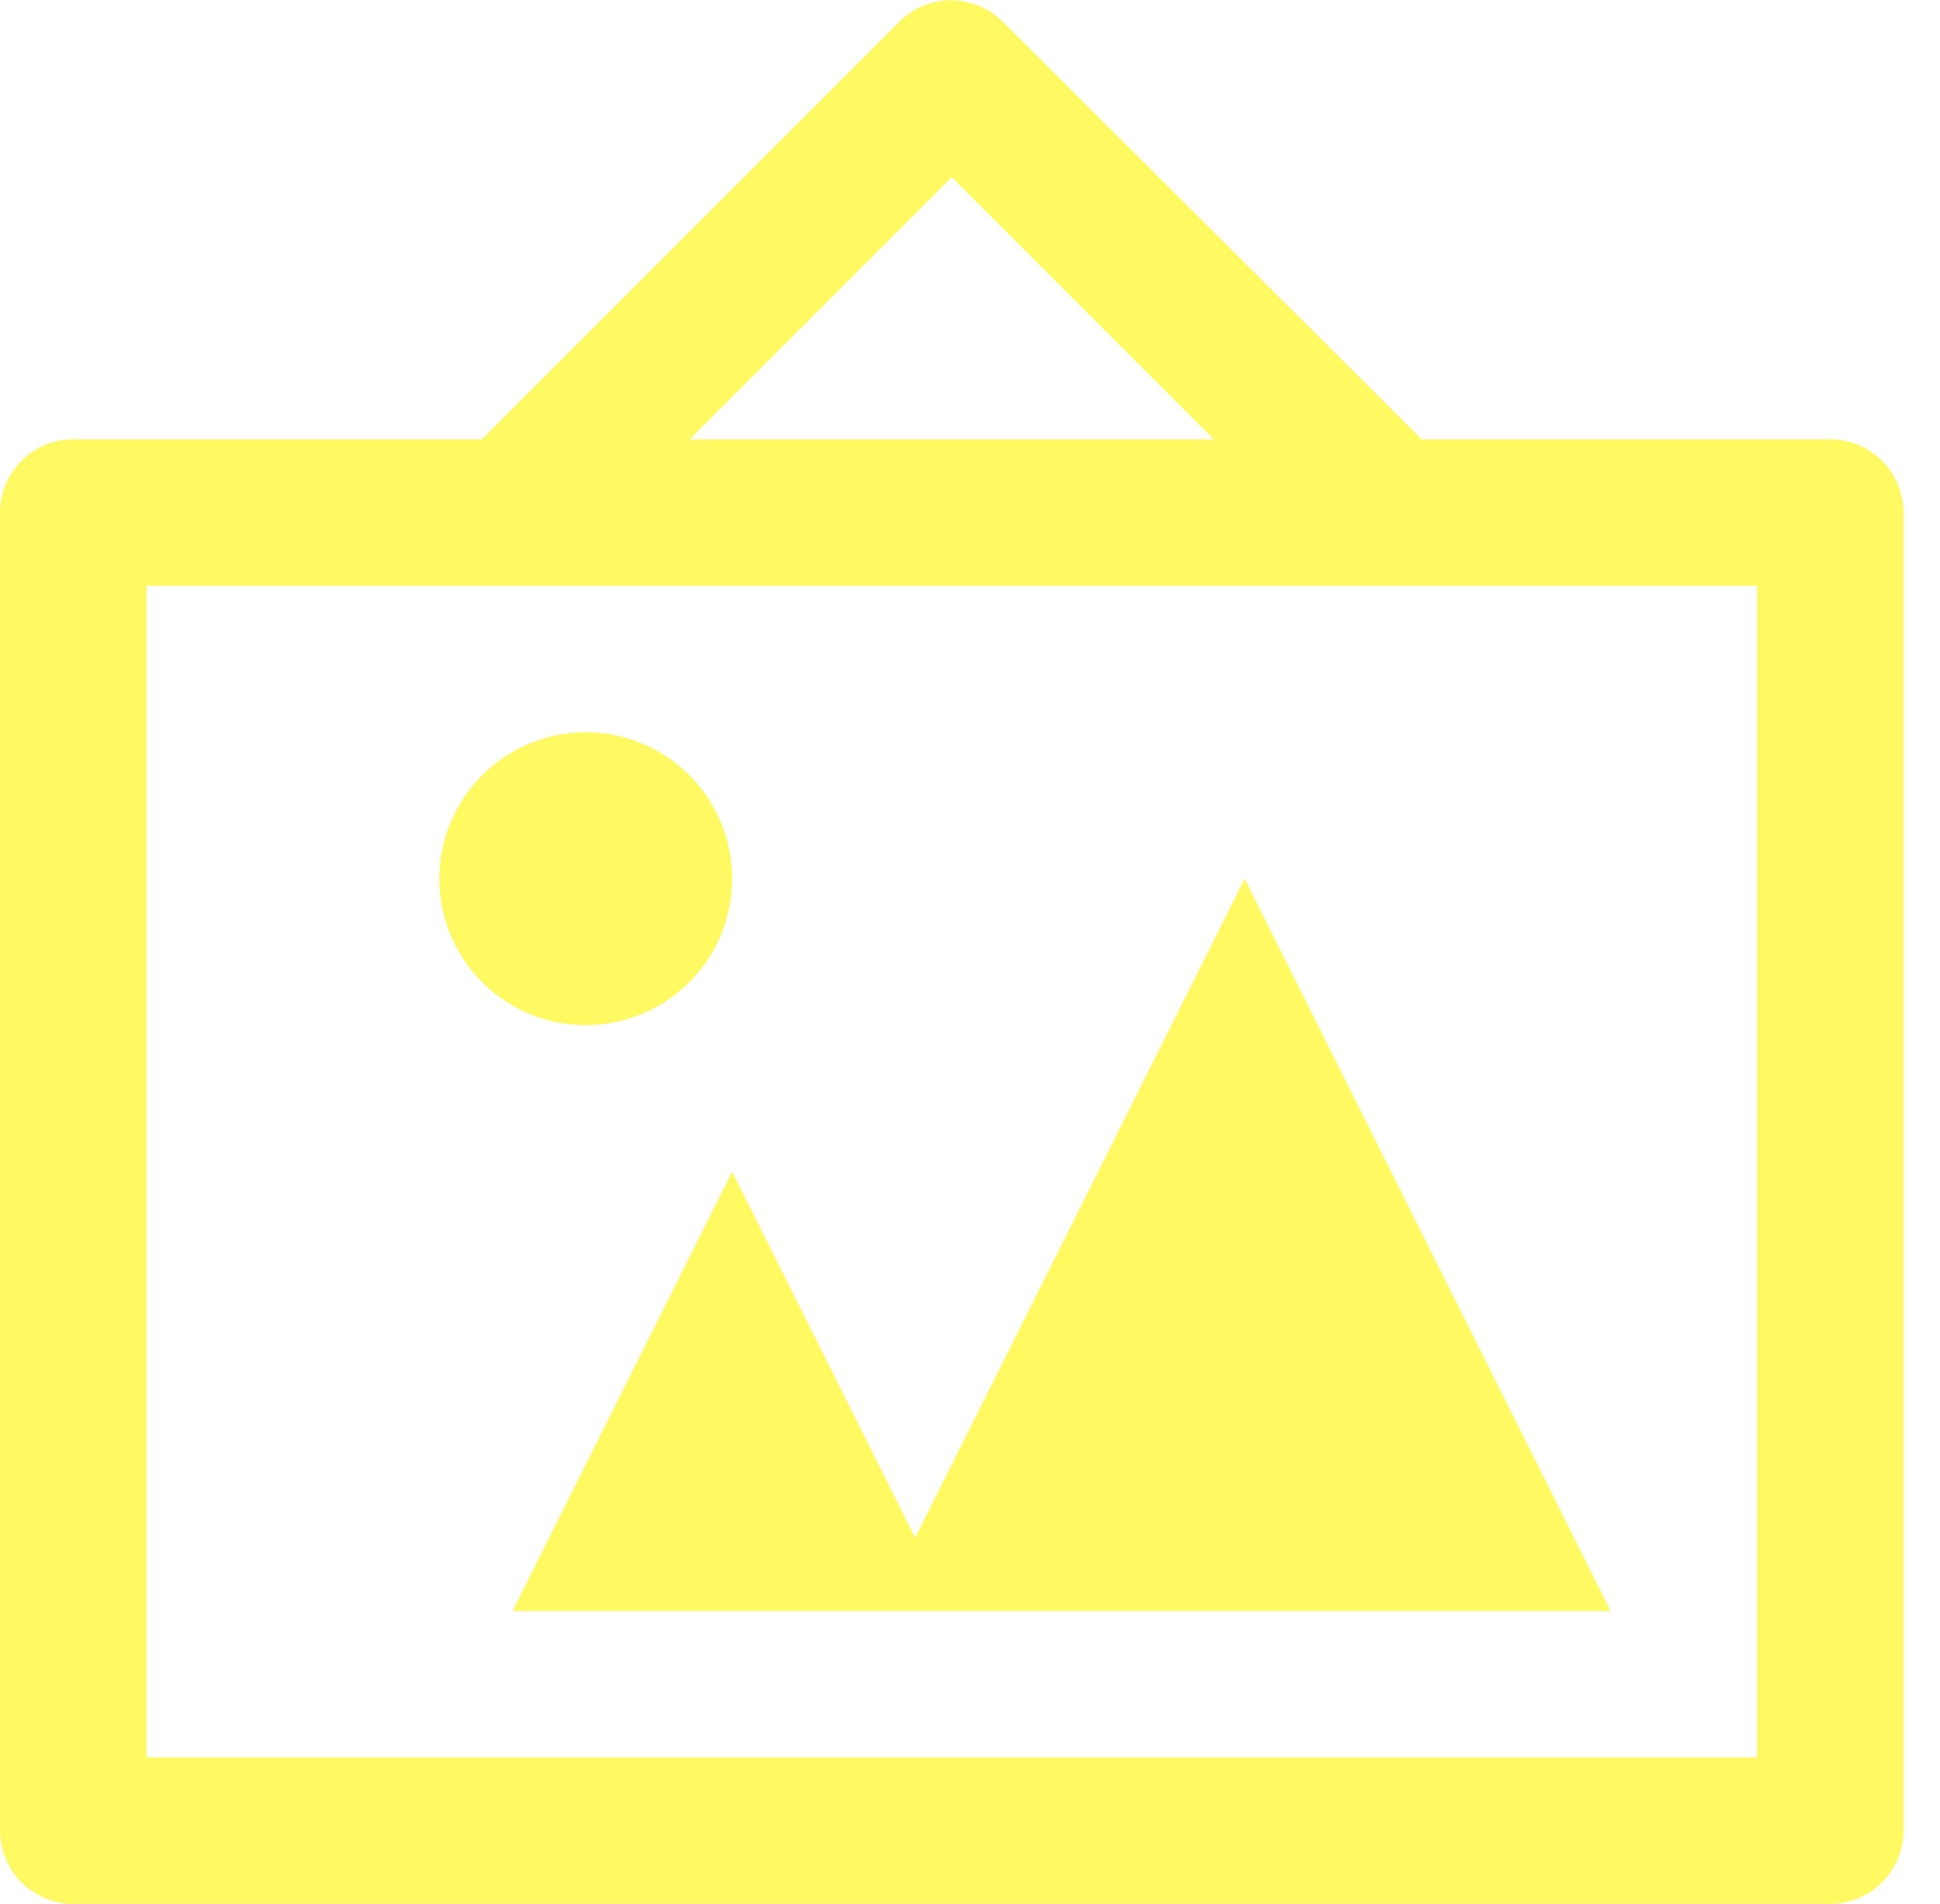
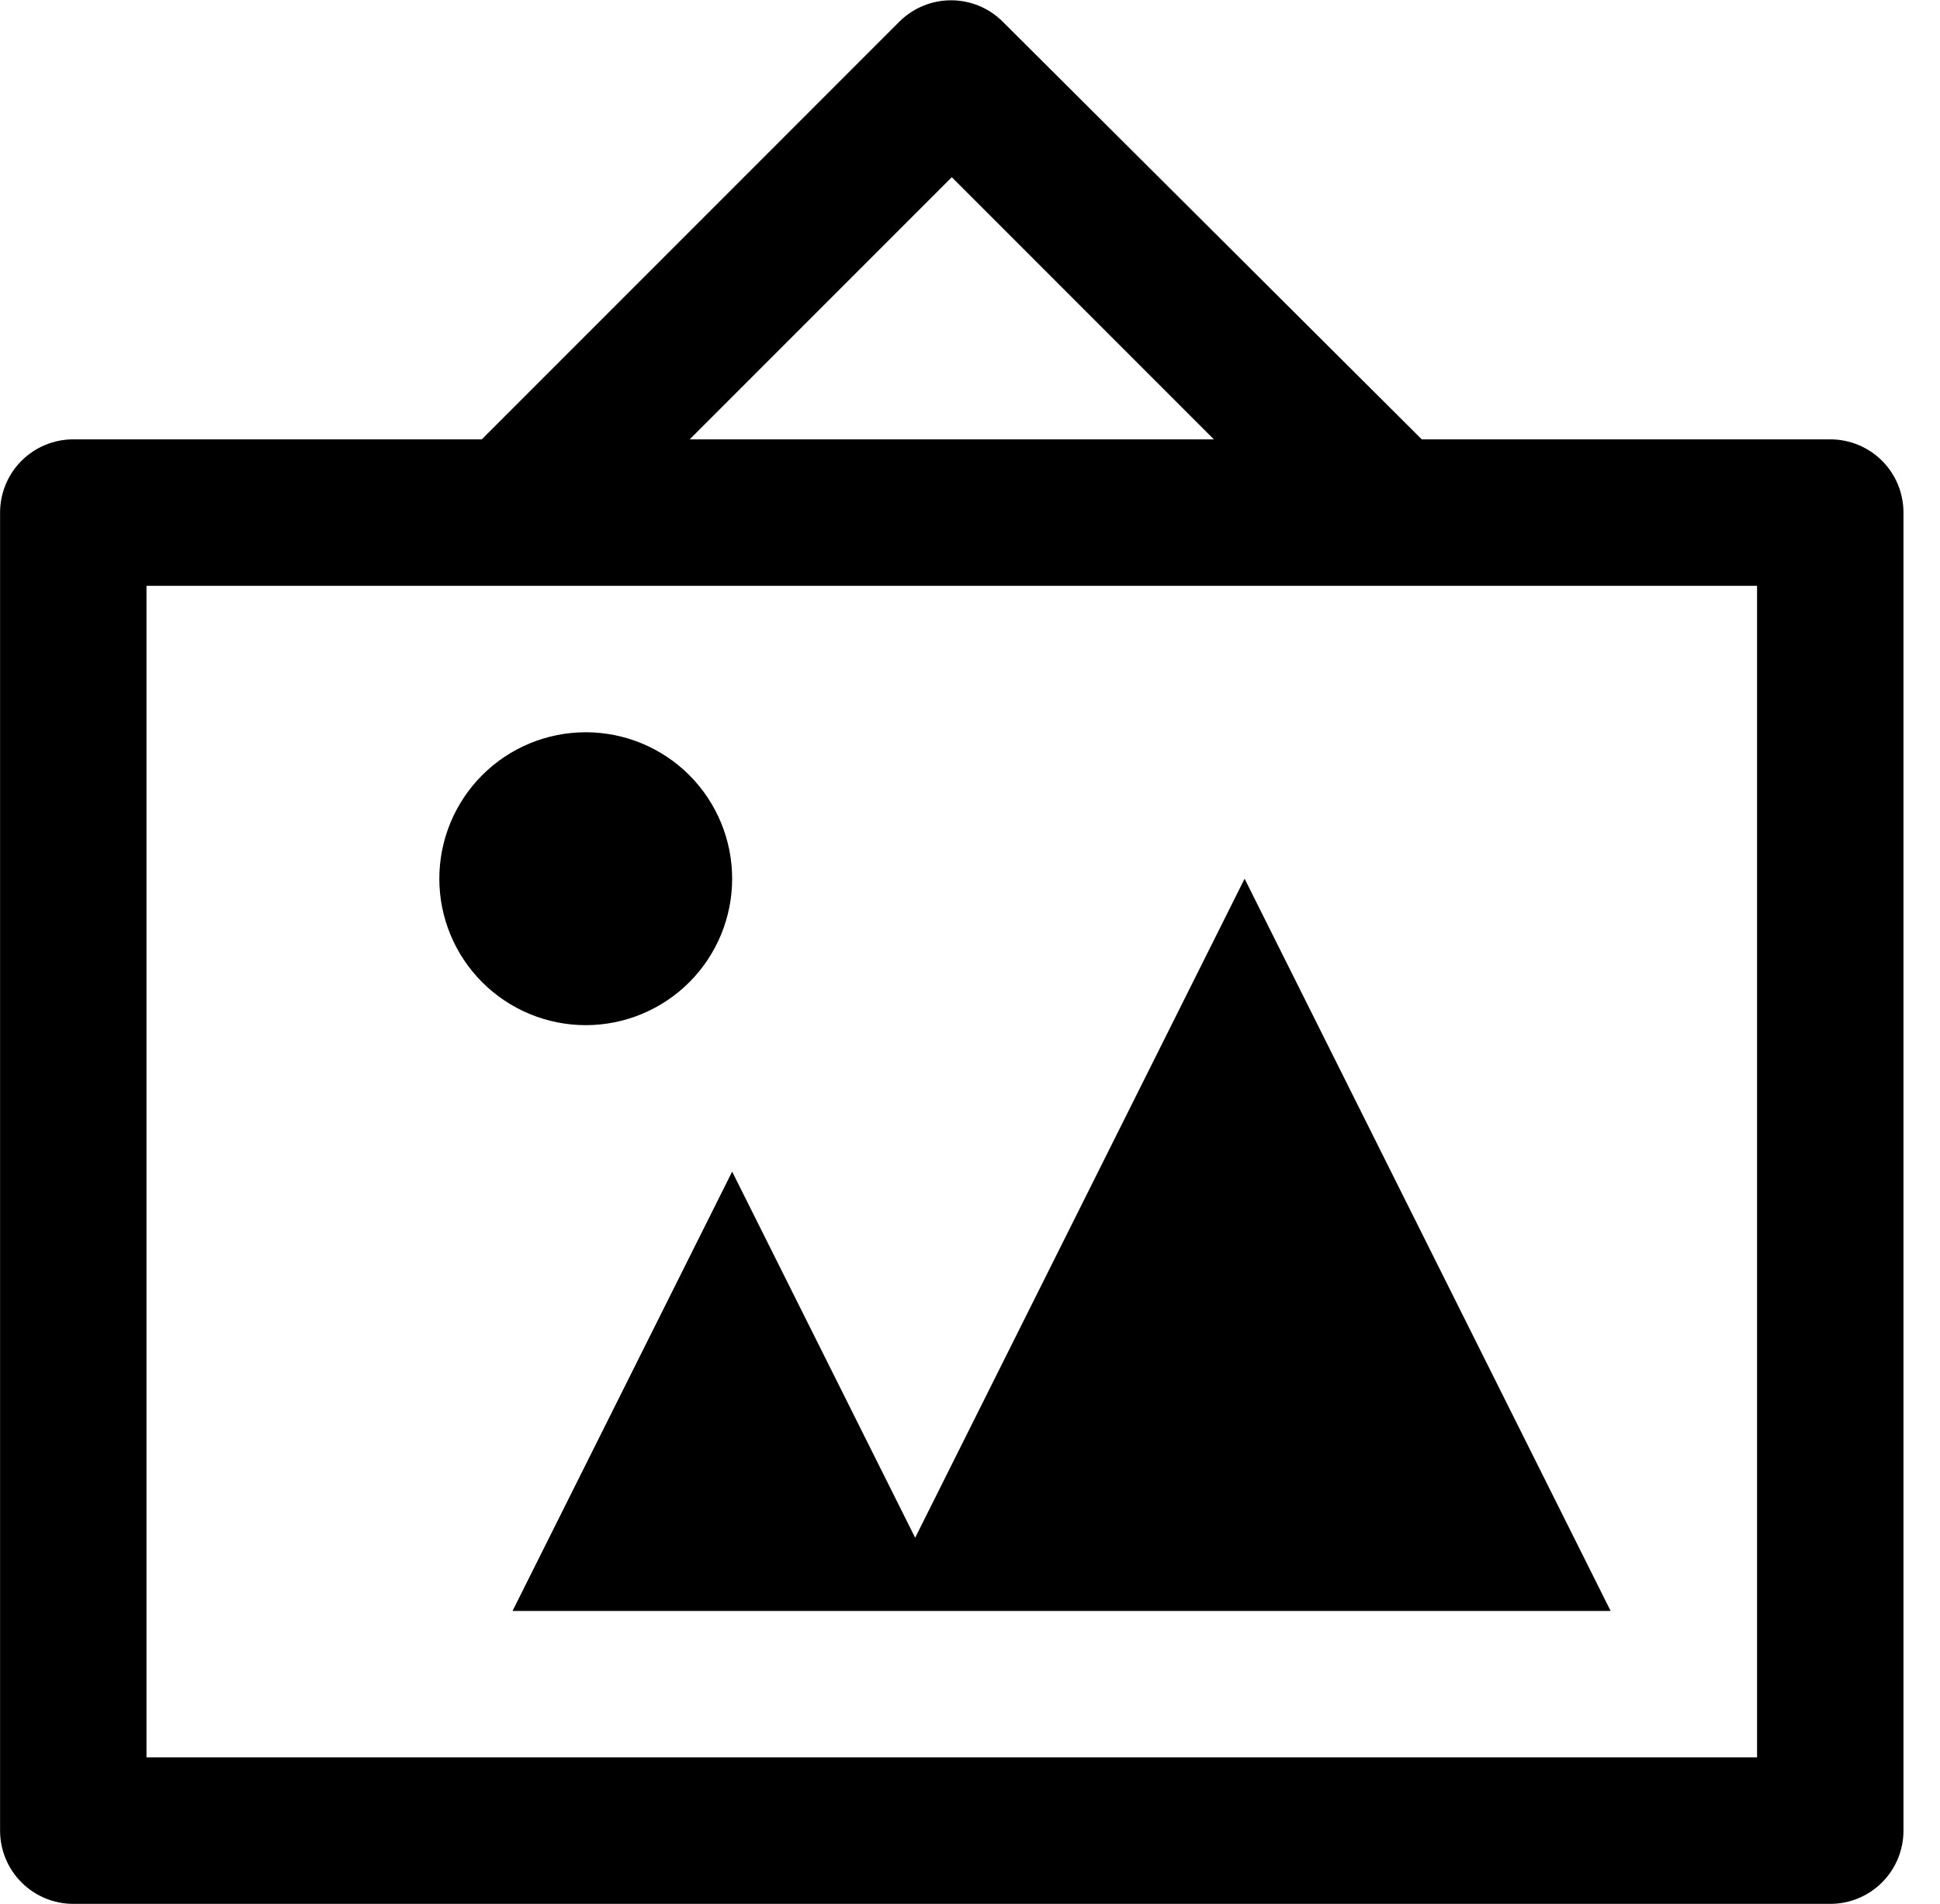
<svg xmlns="http://www.w3.org/2000/svg" width="53" height="52" viewBox="0 0 53 52" fill="none">
-   <path d="M38.842 12L27.402 0.6C27.029 0.223 26.521 0.01 25.991 0.008C25.461 0.006 24.951 0.214 24.574 0.588L24.562 0.6L13.162 12H2.002C1.472 12 0.963 12.21 0.588 12.585C0.213 12.96 0.002 13.469 0.002 14V50C0.002 50.53 0.213 51.039 0.588 51.414C0.963 51.789 1.472 52 2.002 52H50.002C50.533 52 51.042 51.789 51.417 51.414C51.792 51.039 52.002 50.53 52.002 50V14C52.002 13.469 51.792 12.96 51.417 12.585C51.042 12.21 50.533 12 50.002 12H38.842ZM26.002 4.84L33.162 12H18.842L26.002 4.84ZM48.002 48H4.002V16H48.002V48ZM16.002 28C14.942 28 13.924 27.578 13.174 26.828C12.424 26.078 12.002 25.061 12.002 24C12.002 22.939 12.424 21.921 13.174 21.171C13.924 20.421 14.942 20 16.002 20C17.063 20 18.081 20.421 18.831 21.171C19.581 21.921 20.002 22.939 20.002 24C20.002 25.061 19.581 26.078 18.831 26.828C18.081 27.578 17.063 28 16.002 28ZM44.002 44H14.002L20.002 32L25.002 42L34.002 24L44.002 44Z" fill="#FFF962" />
+   <path d="M38.842 12L27.402 0.6C27.029 0.223 26.521 0.01 25.991 0.008C25.461 0.006 24.951 0.214 24.574 0.588L24.562 0.6L13.162 12H2.002C1.472 12 0.963 12.21 0.588 12.585C0.213 12.96 0.002 13.469 0.002 14V50C0.002 50.53 0.213 51.039 0.588 51.414C0.963 51.789 1.472 52 2.002 52H50.002C50.533 52 51.042 51.789 51.417 51.414C51.792 51.039 52.002 50.53 52.002 50V14C52.002 13.469 51.792 12.96 51.417 12.585C51.042 12.21 50.533 12 50.002 12H38.842ZM26.002 4.84L33.162 12H18.842L26.002 4.84ZM48.002 48H4.002V16H48.002V48ZM16.002 28C14.942 28 13.924 27.578 13.174 26.828C12.424 26.078 12.002 25.061 12.002 24C12.002 22.939 12.424 21.921 13.174 21.171C13.924 20.421 14.942 20 16.002 20C17.063 20 18.081 20.421 18.831 21.171C19.581 21.921 20.002 22.939 20.002 24C20.002 25.061 19.581 26.078 18.831 26.828C18.081 27.578 17.063 28 16.002 28ZM44.002 44H14.002L20.002 32L25.002 42L34.002 24L44.002 44Z" fill="currentColor" />
</svg>
